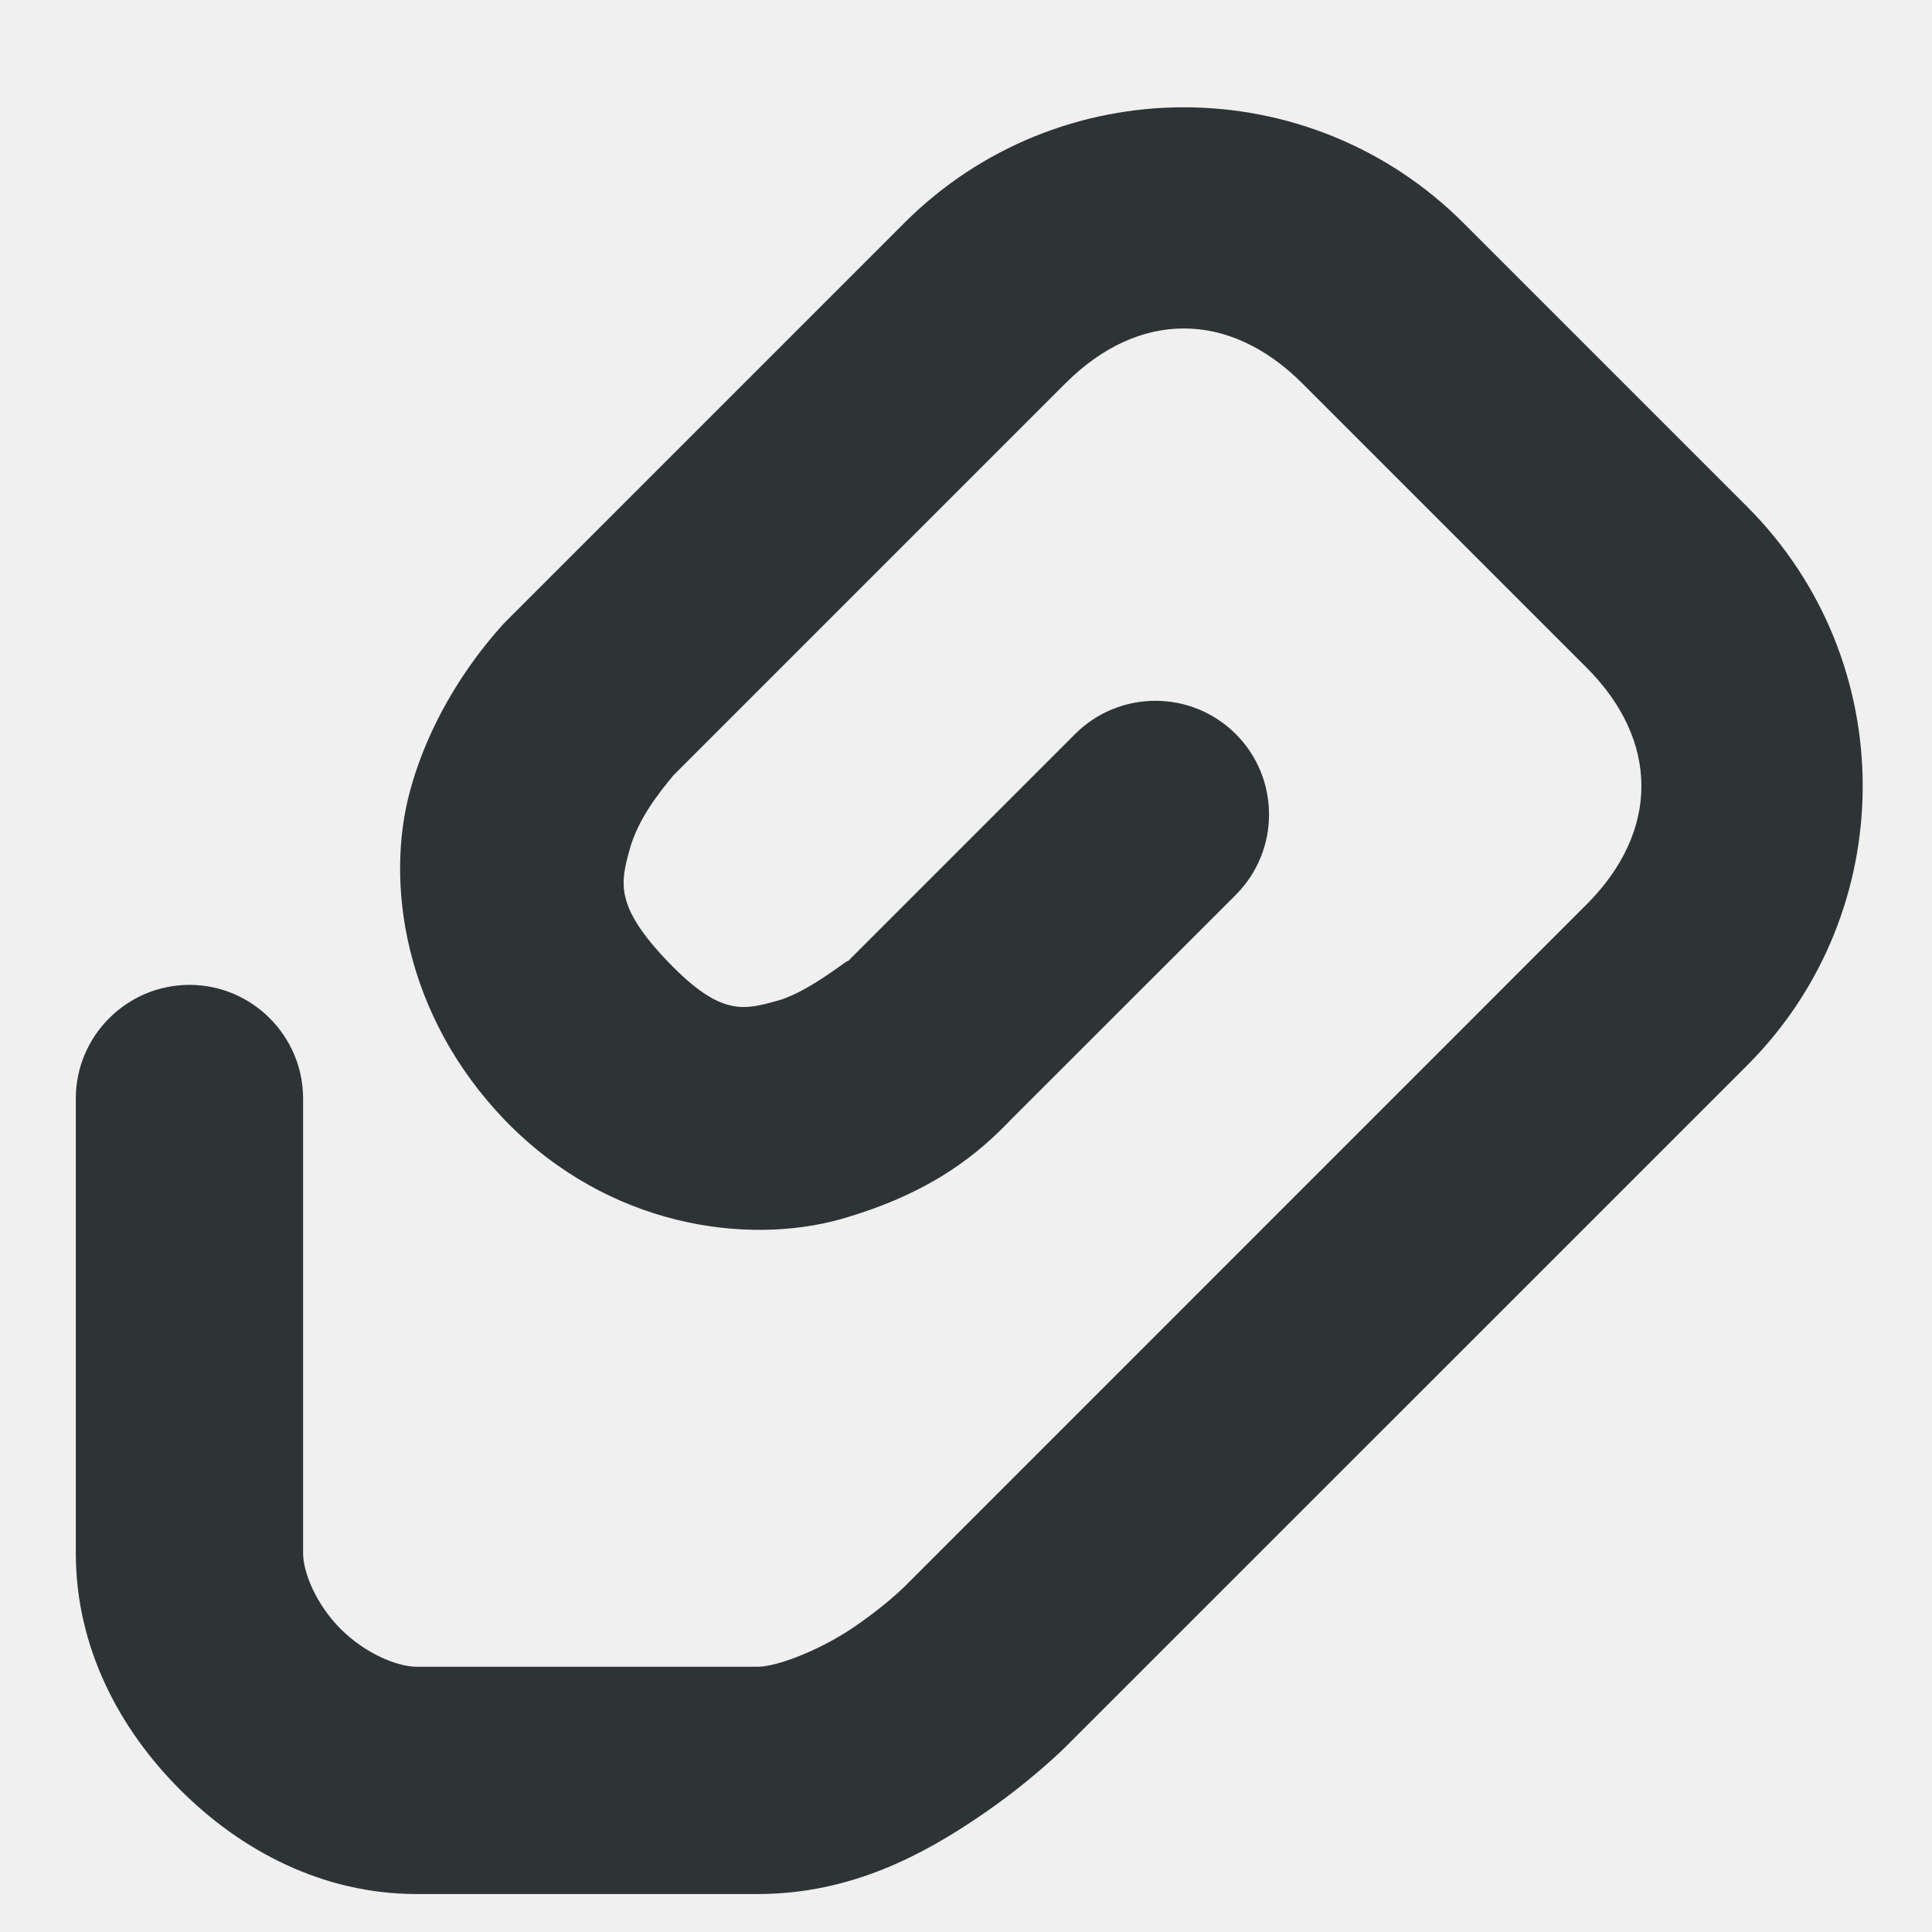
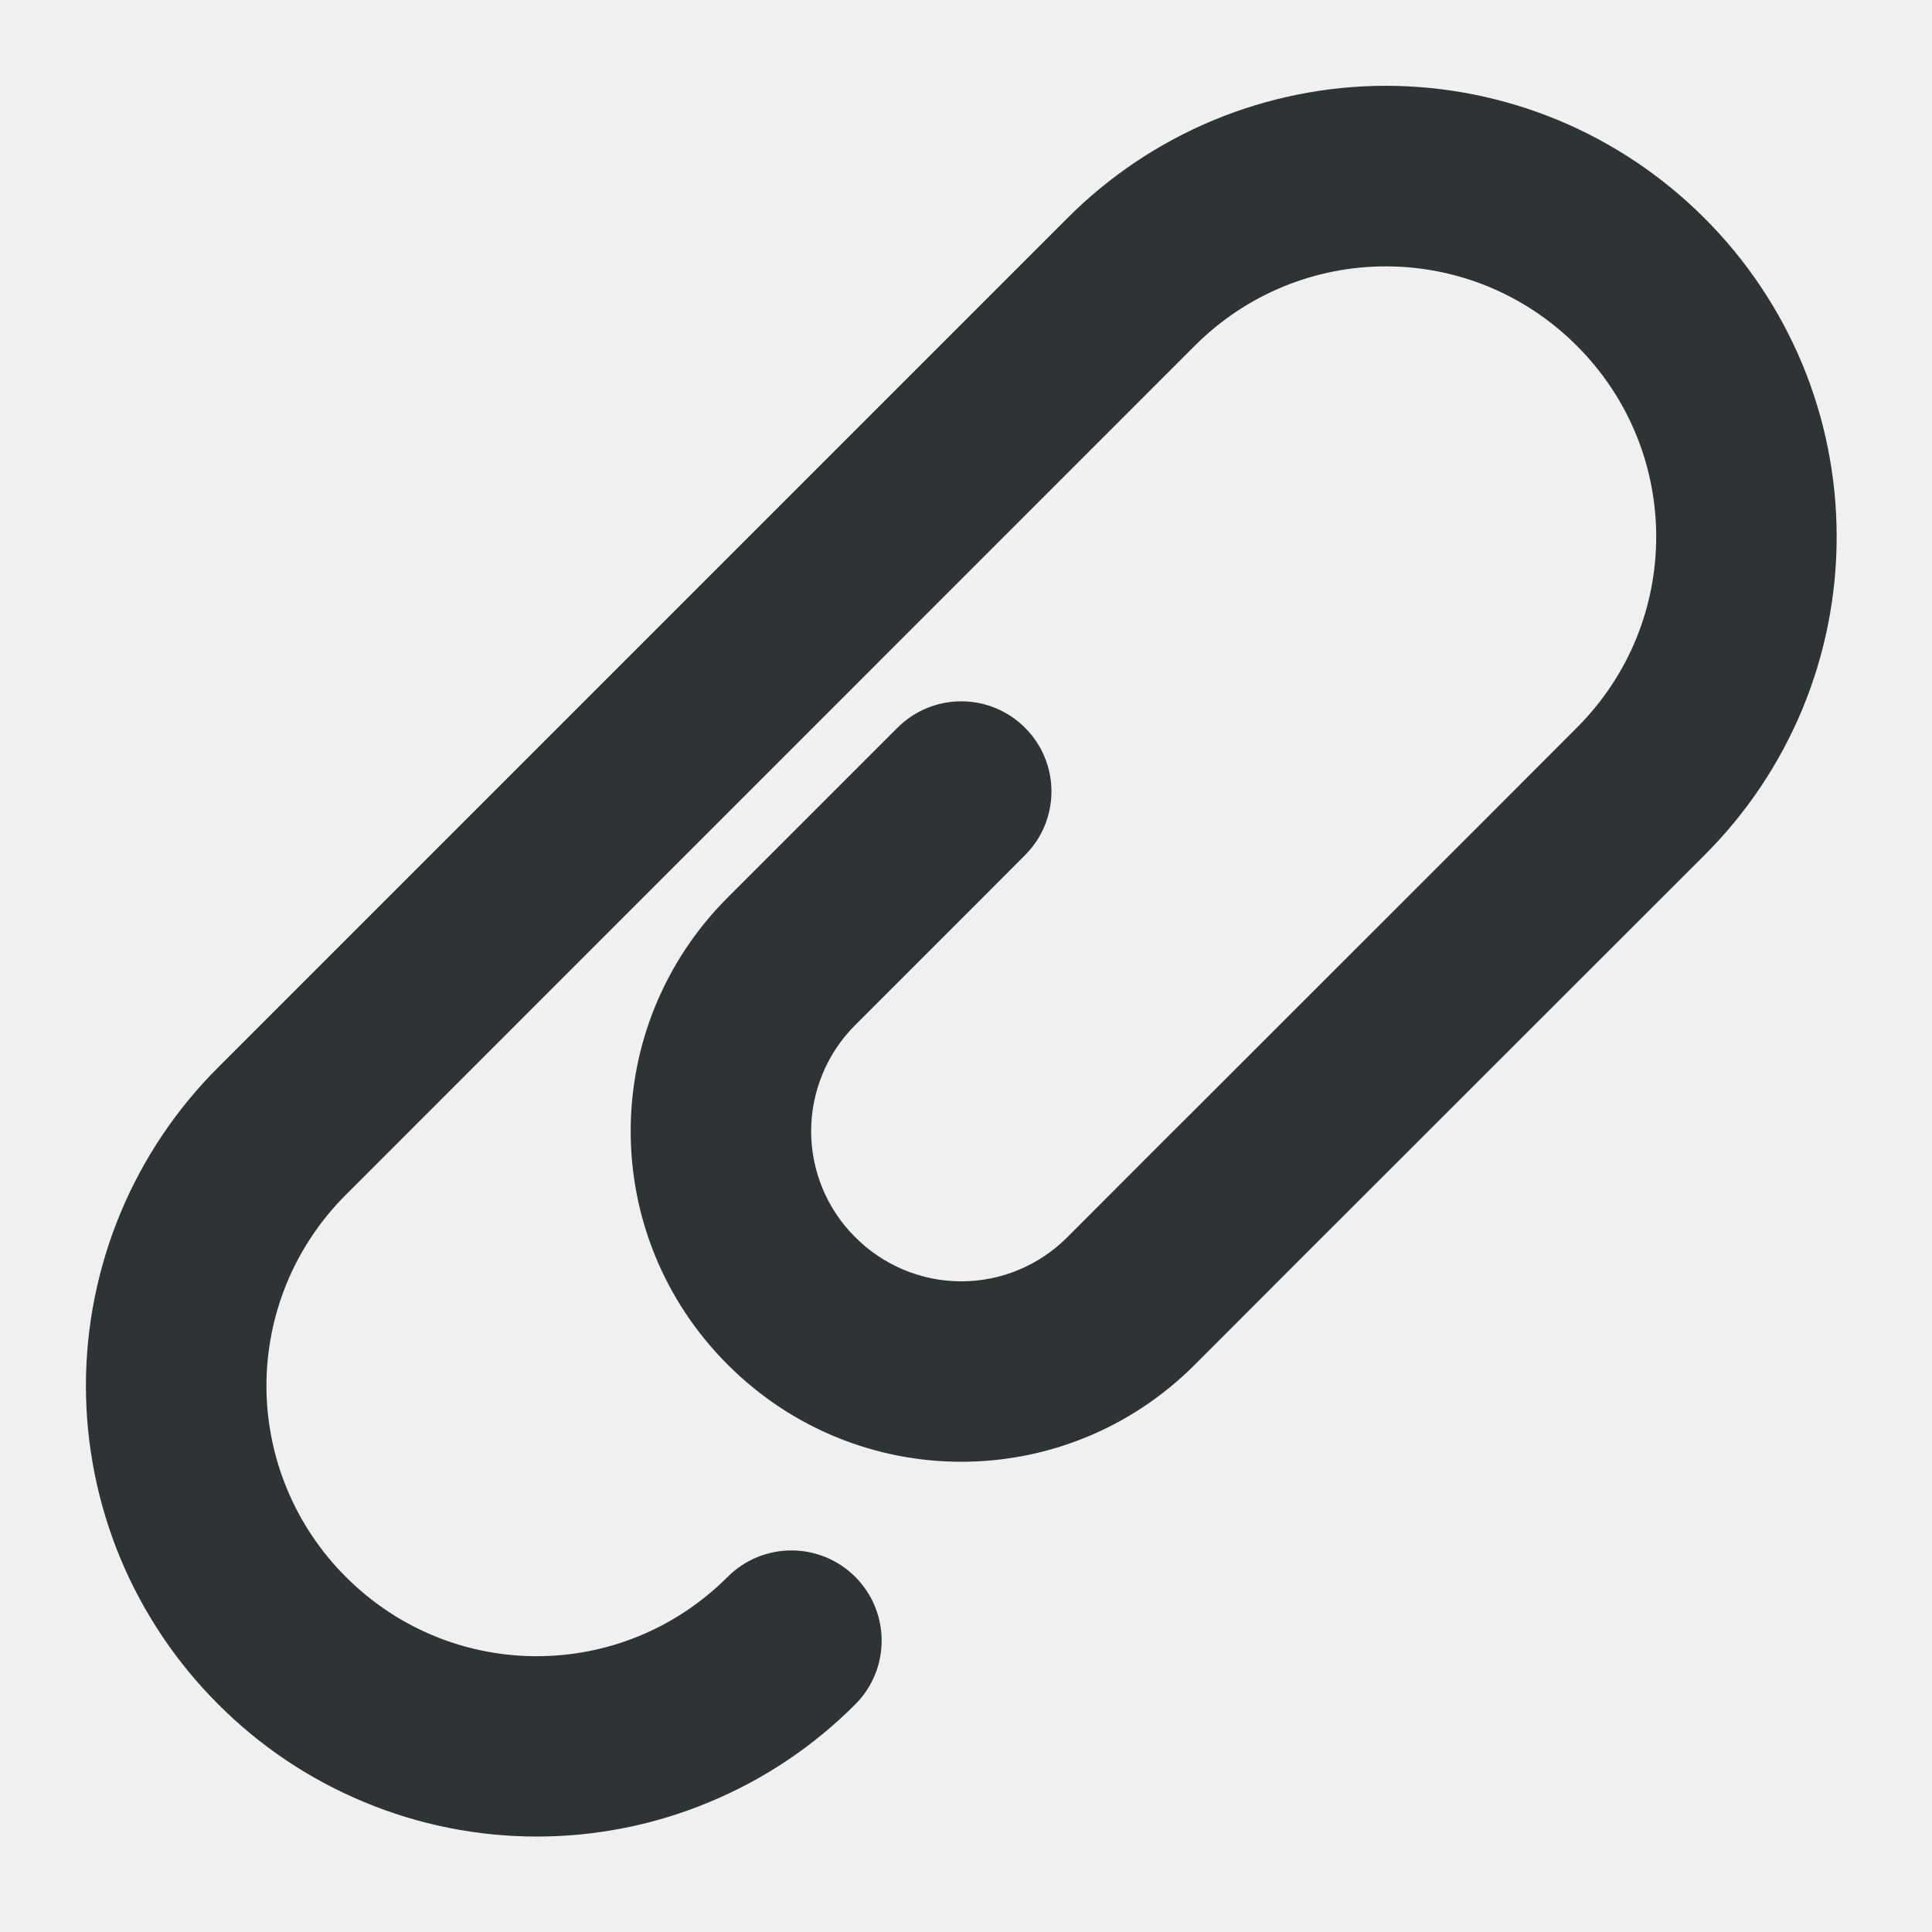
- <svg xmlns="http://www.w3.org/2000/svg" width="17" height="17" viewBox="0 0 17 17" fill="none">
-   <g clip-path="url(#clip0_231_1161)">
-     <path d="M10.417 0.944C9.526 0.944 8.636 1.284 7.96 1.959L4.46 5.459C4.44 5.479 4.421 5.499 4.401 5.522C4.331 5.604 3.827 6.151 3.608 6.959C3.389 7.764 3.55 8.932 4.448 9.862C5.362 10.803 6.577 10.956 7.393 10.729C8.206 10.498 8.616 10.143 8.893 9.854L10.874 7.874C11.264 7.483 11.264 6.85 10.874 6.459C10.483 6.069 9.85 6.069 9.46 6.459L7.46 8.459C7.452 8.463 7.448 8.471 7.44 8.479C7.553 8.362 7.151 8.717 6.85 8.803C6.553 8.885 6.35 8.952 5.886 8.471C5.401 7.971 5.464 7.76 5.538 7.483C5.612 7.209 5.796 6.979 5.925 6.823L9.374 3.374C10.018 2.729 10.815 2.729 11.46 3.374L13.96 5.874C14.604 6.518 14.604 7.315 13.96 7.959L7.96 13.96C7.96 13.96 7.776 14.143 7.487 14.335C7.198 14.526 6.835 14.666 6.667 14.666H3.667C3.499 14.666 3.218 14.553 2.999 14.335C2.78 14.116 2.667 13.835 2.667 13.666V9.666C2.667 9.116 2.218 8.666 1.667 8.666C1.116 8.666 0.667 9.116 0.667 9.666V13.666C0.667 14.498 1.053 15.217 1.585 15.748C2.116 16.28 2.835 16.666 3.667 16.666H6.667C7.499 16.666 8.136 16.307 8.596 15.998C9.057 15.69 9.374 15.373 9.374 15.373L15.374 9.374C16.729 8.018 16.729 5.815 15.374 4.459L12.874 1.959C12.198 1.284 11.307 0.944 10.417 0.944V0.944Z" fill="#2E3436" />
+ <svg xmlns="http://www.w3.org/2000/svg" width="16" height="16" viewBox="0 0 16 16" fill="none">
+   <g clip-path="url(#clip0_316_284)">
+     <path d="M1.984 9.015C1.66 9.338 1.403 9.721 1.227 10.144C1.052 10.566 0.961 11.019 0.961 11.476C0.961 11.934 1.052 12.387 1.227 12.809C1.403 13.231 1.66 13.615 1.984 13.938C2.307 14.262 2.69 14.519 3.113 14.694C3.535 14.87 3.988 14.96 4.446 14.96C4.903 14.96 5.356 14.87 5.778 14.694C6.201 14.519 6.584 14.262 6.907 13.938V13.938C7.101 13.744 7.1 13.429 6.906 13.235V13.235C6.712 13.041 6.397 13.041 6.203 13.235V13.235C5.229 14.209 3.661 14.209 2.687 13.235C2.456 13.004 2.272 12.73 2.147 12.428C2.022 12.127 1.957 11.803 1.957 11.477C1.957 11.15 2.022 10.827 2.147 10.525C2.272 10.224 2.456 9.95 2.687 9.719L9.718 2.687C10.693 1.713 12.261 1.713 13.235 2.687C14.209 3.661 14.209 5.229 13.235 6.203L12.527 6.912L10.07 9.368L9.864 9.573L9.016 10.422C8.878 10.561 8.713 10.671 8.532 10.747C8.351 10.822 8.157 10.861 7.961 10.861C7.765 10.861 7.571 10.822 7.39 10.747C7.209 10.671 7.044 10.561 6.906 10.422C6.767 10.284 6.657 10.12 6.582 9.939C6.507 9.758 6.468 9.564 6.468 9.368C6.468 9.172 6.507 8.978 6.582 8.797C6.657 8.616 6.767 8.451 6.906 8.313L7.961 7.258L8.312 6.906C8.507 6.712 8.507 6.397 8.312 6.203V6.203C8.118 6.009 7.804 6.009 7.609 6.203L6.203 7.609C5.229 8.583 5.229 10.152 6.203 11.125C7.177 12.1 8.746 12.1 9.719 11.125L10.567 10.276L11.828 9.016L13.939 6.906C14.263 6.583 14.52 6.2 14.696 5.777C14.871 5.355 14.961 4.902 14.961 4.445C14.961 3.987 14.871 3.534 14.696 3.112C14.52 2.69 14.263 2.306 13.939 1.983C13.616 1.659 13.232 1.402 12.81 1.226C12.388 1.051 11.935 0.96 11.477 0.96C11.02 0.96 10.567 1.051 10.145 1.226C9.722 1.402 9.339 1.659 9.016 1.983L1.984 9.015Z" fill="#2E3436" stroke="#2E3436" stroke-width="0.499" />
  </g>
  <defs>
-     <clipPath id="clip0_231_1161">
-       <rect width="16" height="16" fill="white" transform="translate(0.666748 0.666687)" />
+     <clipPath id="clip0_316_284">
+       <rect width="16" height="16" fill="white" />
    </clipPath>
  </defs>
</svg>
